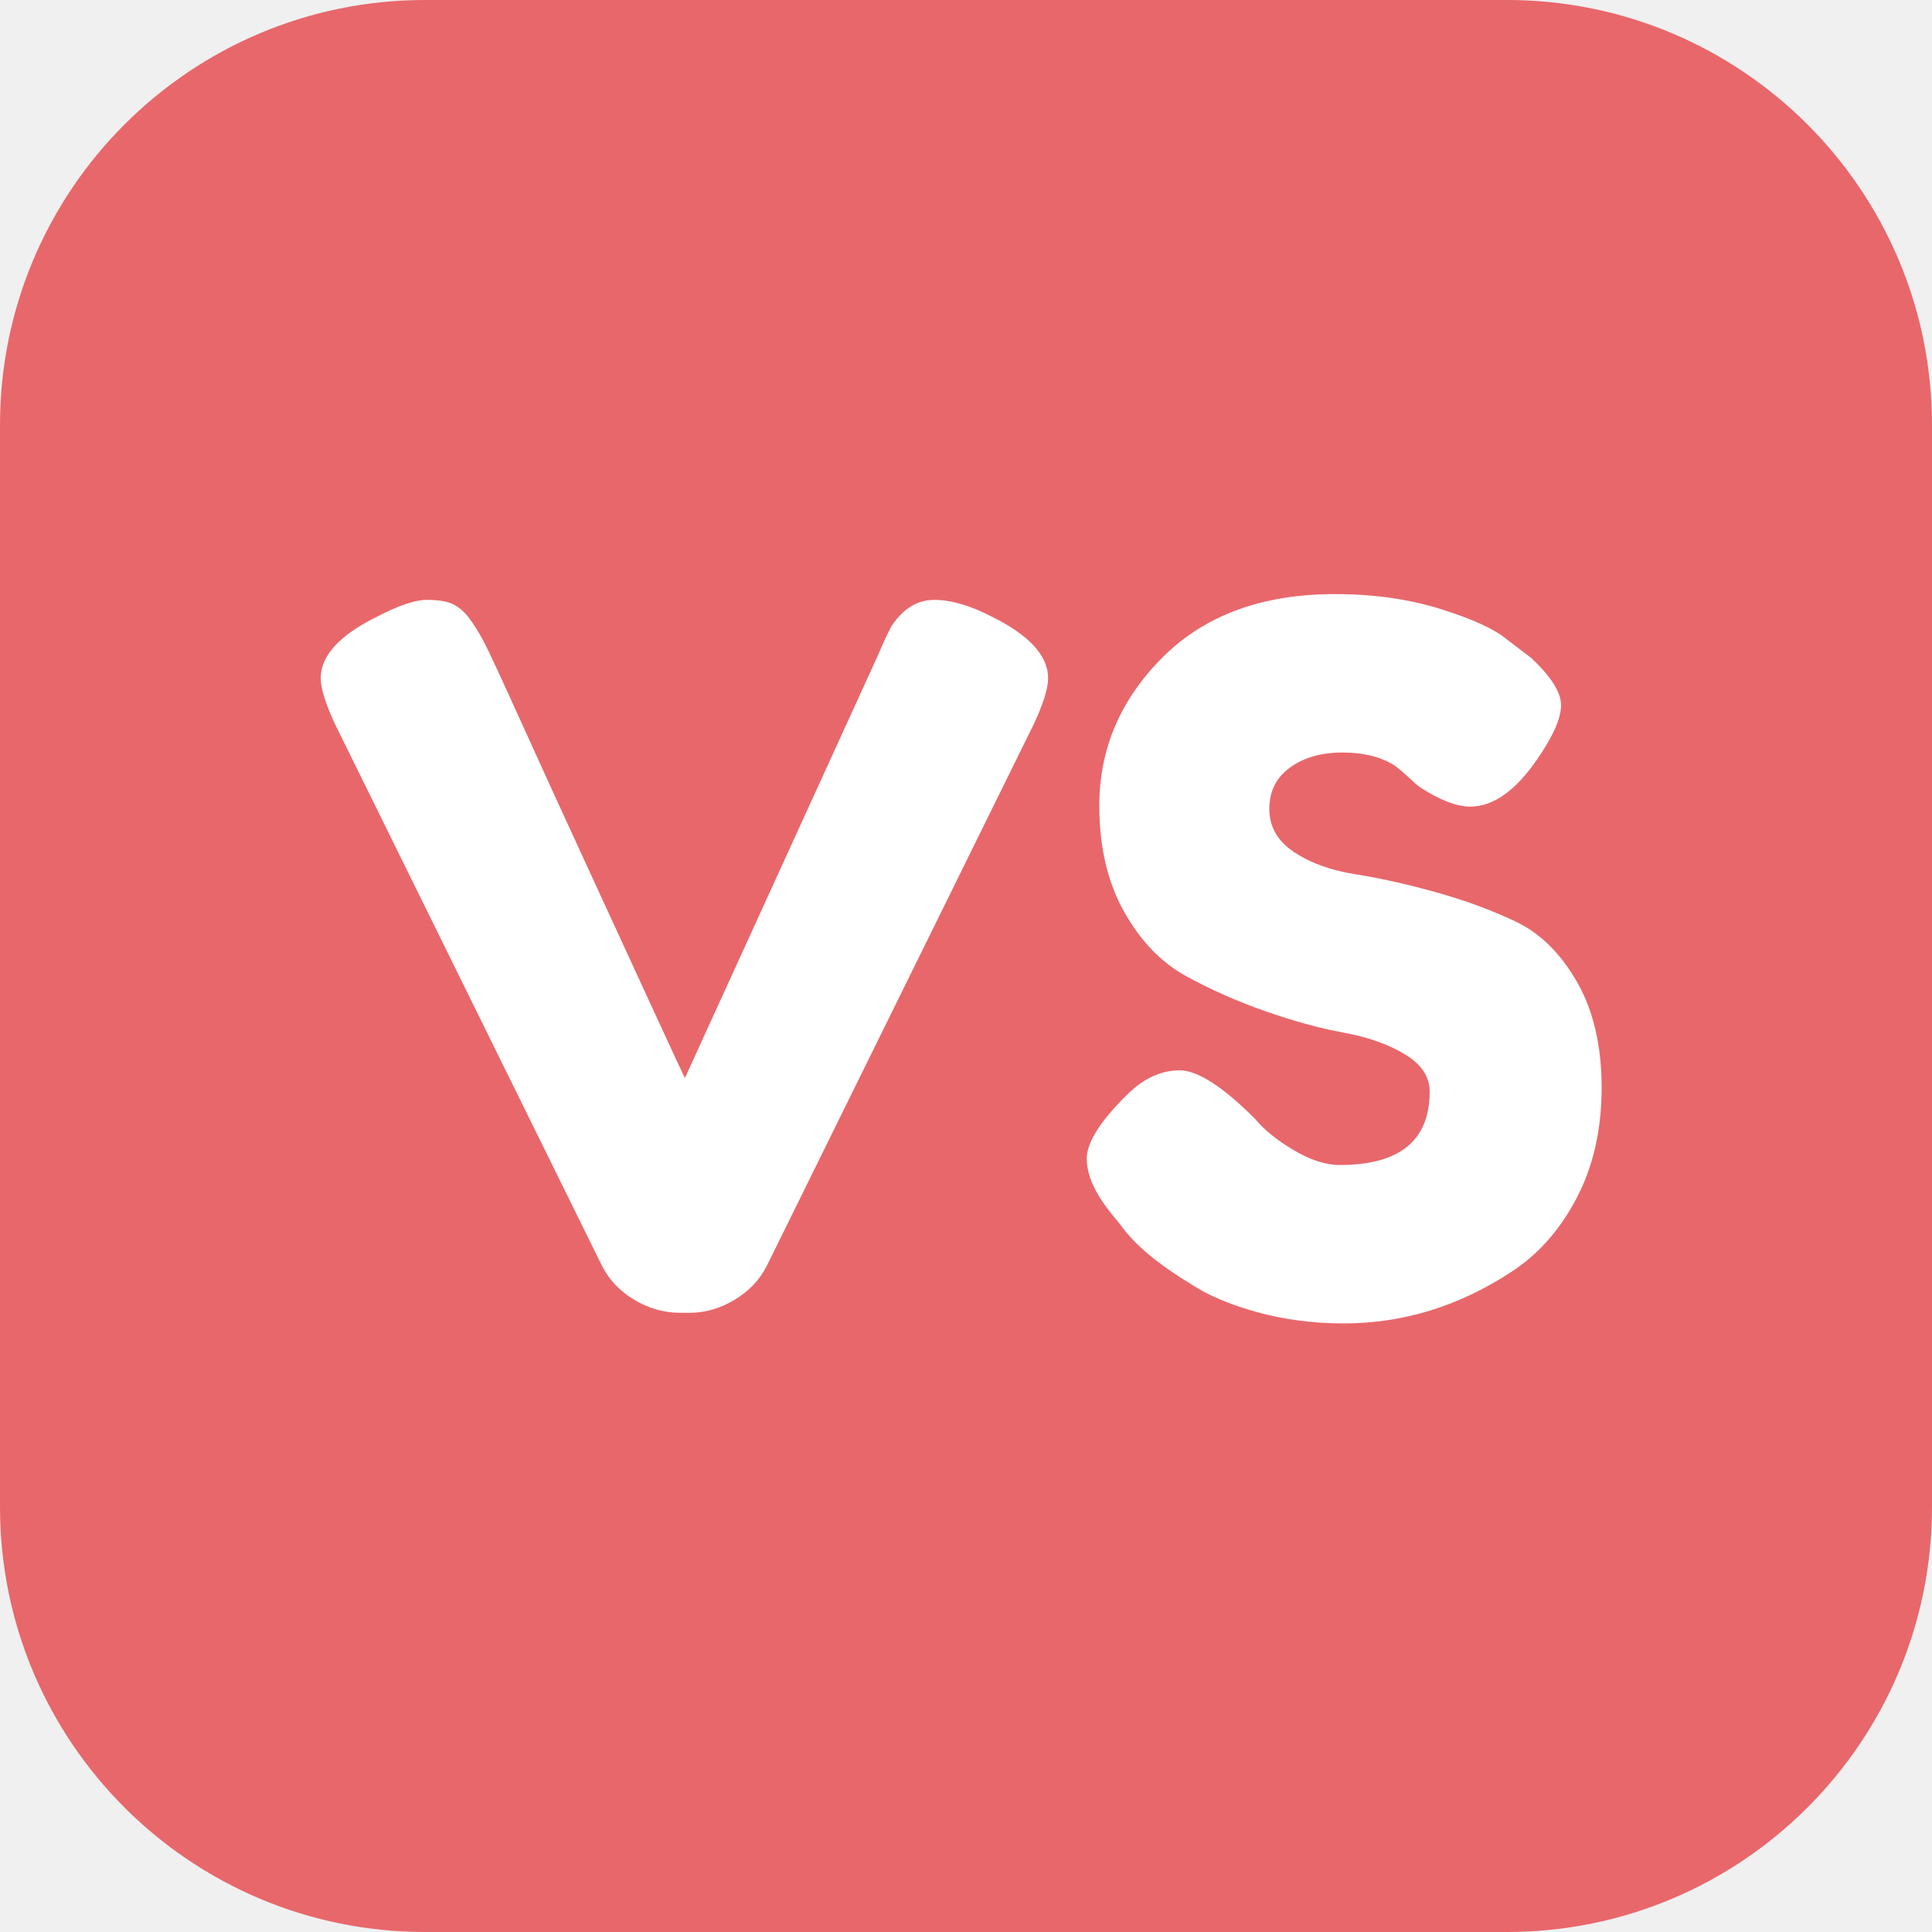
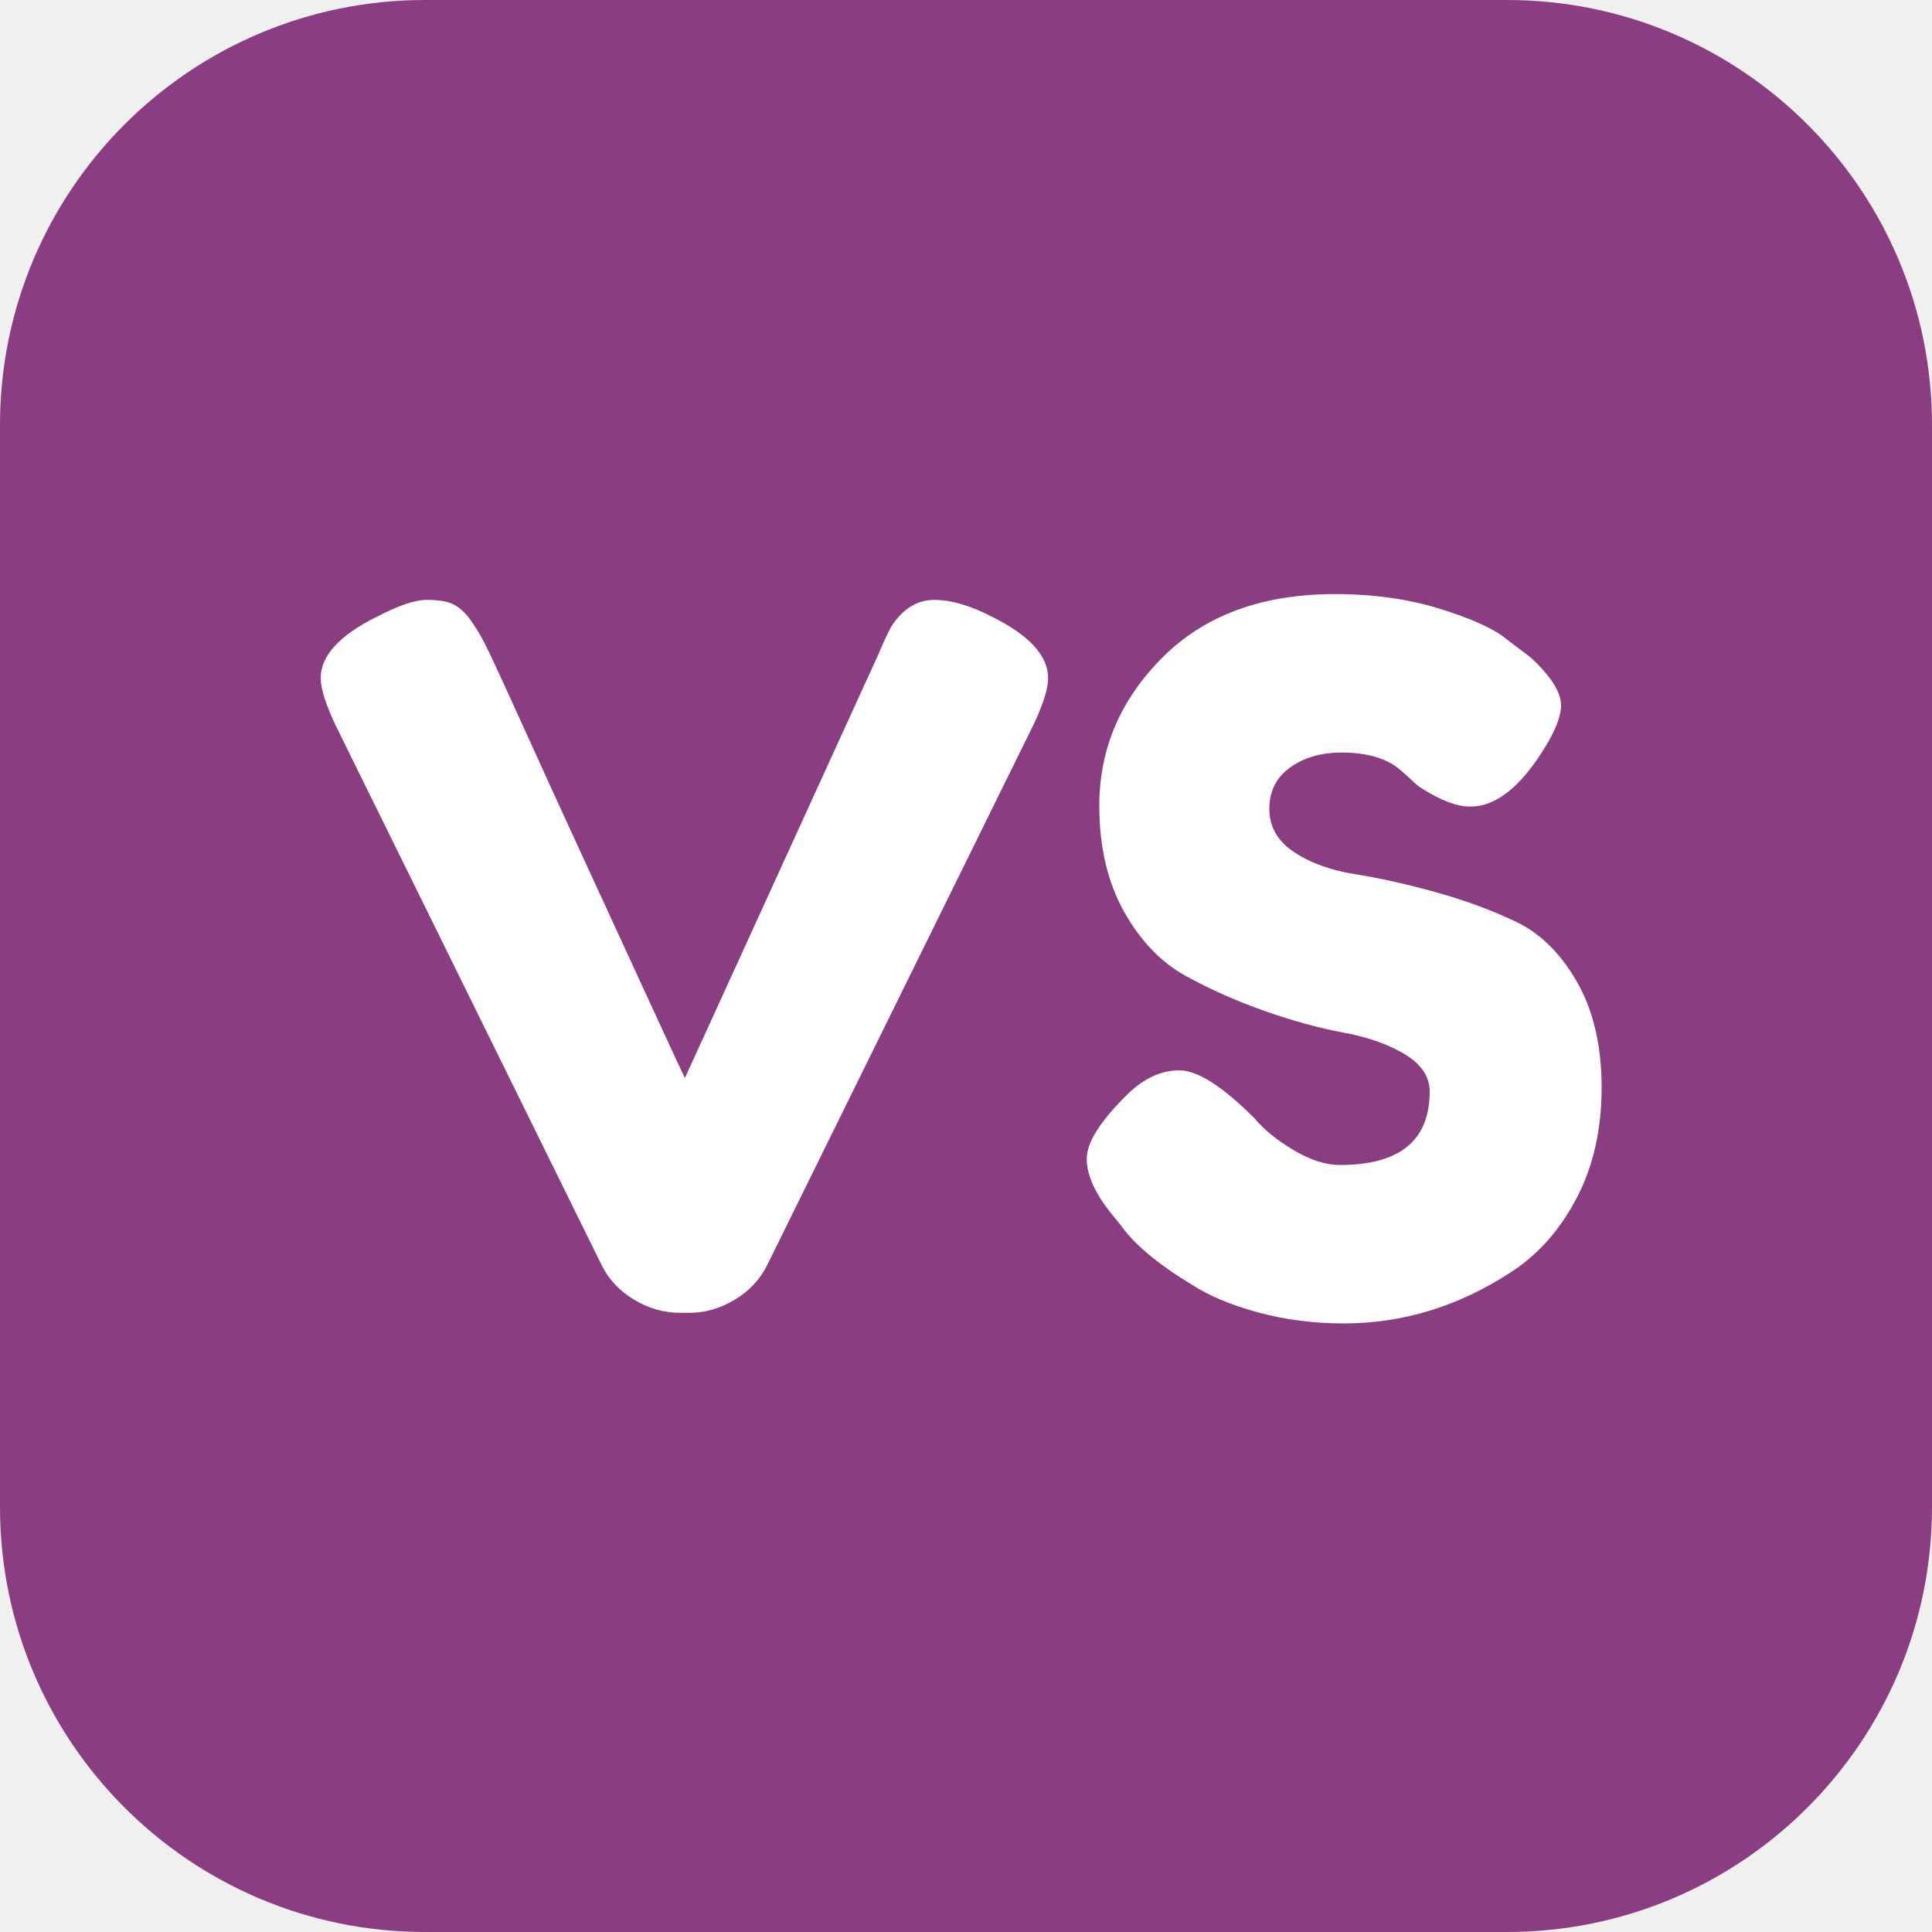
<svg xmlns="http://www.w3.org/2000/svg" viewBox="0 0 120 120" width="120" height="120">
-   <rect x="0" y="0" width="120" height="120" rx="26.4" fill="#e8676b" />
+   <rect x="0" y="0" width="120" height="120" rx="26.4" fill="#8b3d82" />
  <path transform="translate(19.02,81.6)" d="M42.54 -43.32Q46.08 -41.58 46.08 -39.48Q46.08 -38.52 45.18 -36.6L28.62 -3.0Q27.96 -1.68 26.61 -0.87Q25.26 -0.06 23.82 -0.06H23.22Q21.72 -0.06 20.37 -0.87Q19.02 -1.68 18.36 -3.0L1.8 -36.6Q0.9 -38.52 0.9 -39.48Q0.9 -41.58 4.44 -43.32Q6.42 -44.34 7.47 -44.34Q8.52 -44.34 9.06 -44.1Q9.6 -43.86 10.08 -43.26Q10.62 -42.54 11.07 -41.67Q11.52 -40.8 13.38 -36.69Q15.24 -32.58 17.37 -27.96Q19.5 -23.34 21.39 -19.23Q23.28 -15.12 23.52 -14.64L35.52 -40.92Q36.0 -42.06 36.36 -42.72Q37.44 -44.34 39.0 -44.34Q40.56 -44.34 42.54 -43.32Z M50.04 -6.18Q48.48 -8.1 48.48 -9.63Q48.48 -11.16 51.06 -13.68Q52.56 -15.12 54.24 -15.12Q55.92 -15.12 58.92 -12.12Q59.76 -11.1 61.32 -10.17Q62.88 -9.24 64.2 -9.24Q69.78 -9.24 69.78 -13.8Q69.78 -15.18 68.25 -16.11Q66.72 -17.04 64.44 -17.46Q62.16 -17.88 59.52 -18.81Q56.88 -19.74 54.6 -21.0Q52.32 -22.26 50.79 -24.99Q49.26 -27.72 49.26 -31.56Q49.26 -36.84 53.19 -40.77Q57.12 -44.7 63.9 -44.7Q67.5 -44.7 70.47 -43.77Q73.44 -42.84 74.58 -41.88L76.08 -40.74Q77.94 -39.0 77.94 -37.8Q77.94 -36.6 76.5 -34.5Q74.46 -31.5 72.3 -31.5Q71.04 -31.5 69.18 -32.7Q69.0 -32.82 68.49 -33.3Q67.98 -33.78 67.56 -34.08Q66.3 -34.86 64.35 -34.86Q62.4 -34.86 61.11 -33.93Q59.82 -33.0 59.82 -31.35Q59.82 -29.7 61.35 -28.68Q62.88 -27.66 65.16 -27.3Q67.44 -26.94 70.14 -26.19Q72.84 -25.44 75.12 -24.36Q77.4 -23.28 78.93 -20.61Q80.46 -17.94 80.46 -14.04Q80.46 -10.14 78.9 -7.17Q77.34 -4.2 74.82 -2.58Q69.96 0.6 64.44 0.6Q61.62 0.6 59.1 -0.09Q56.58 -0.78 55.02 -1.8Q51.84 -3.72 50.58 -5.52Z" fill="#fff" />
</svg>
